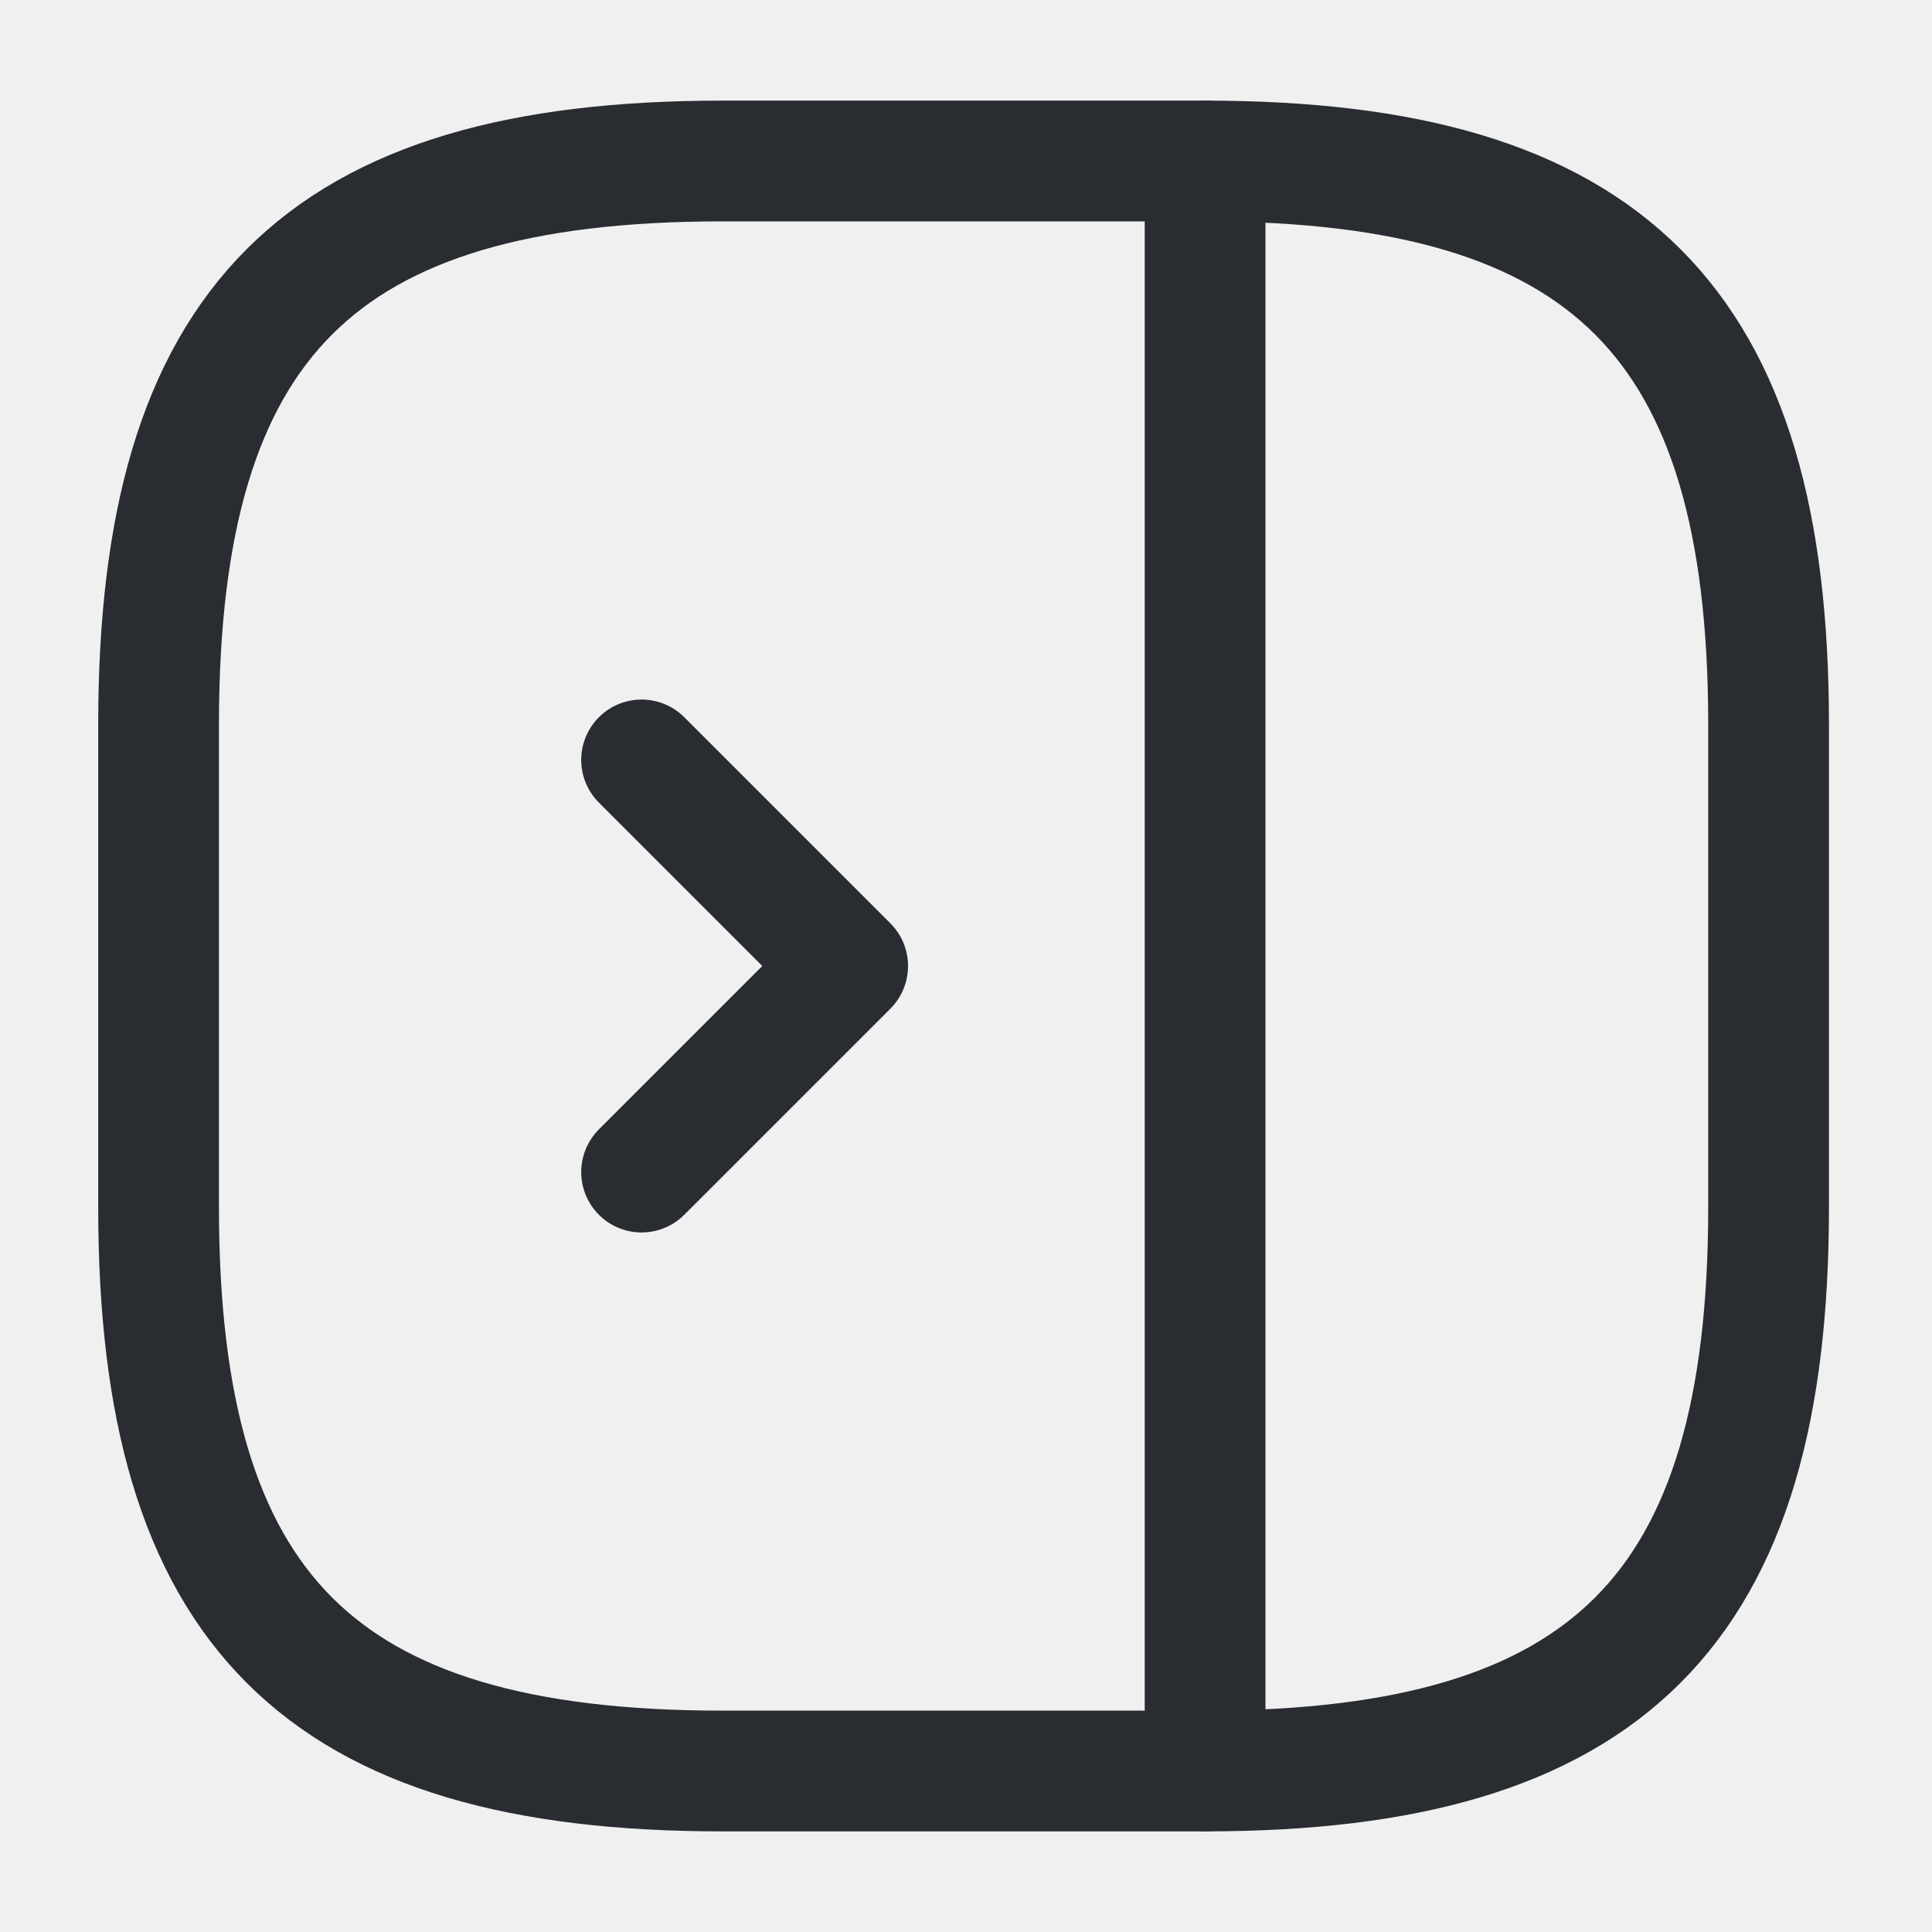
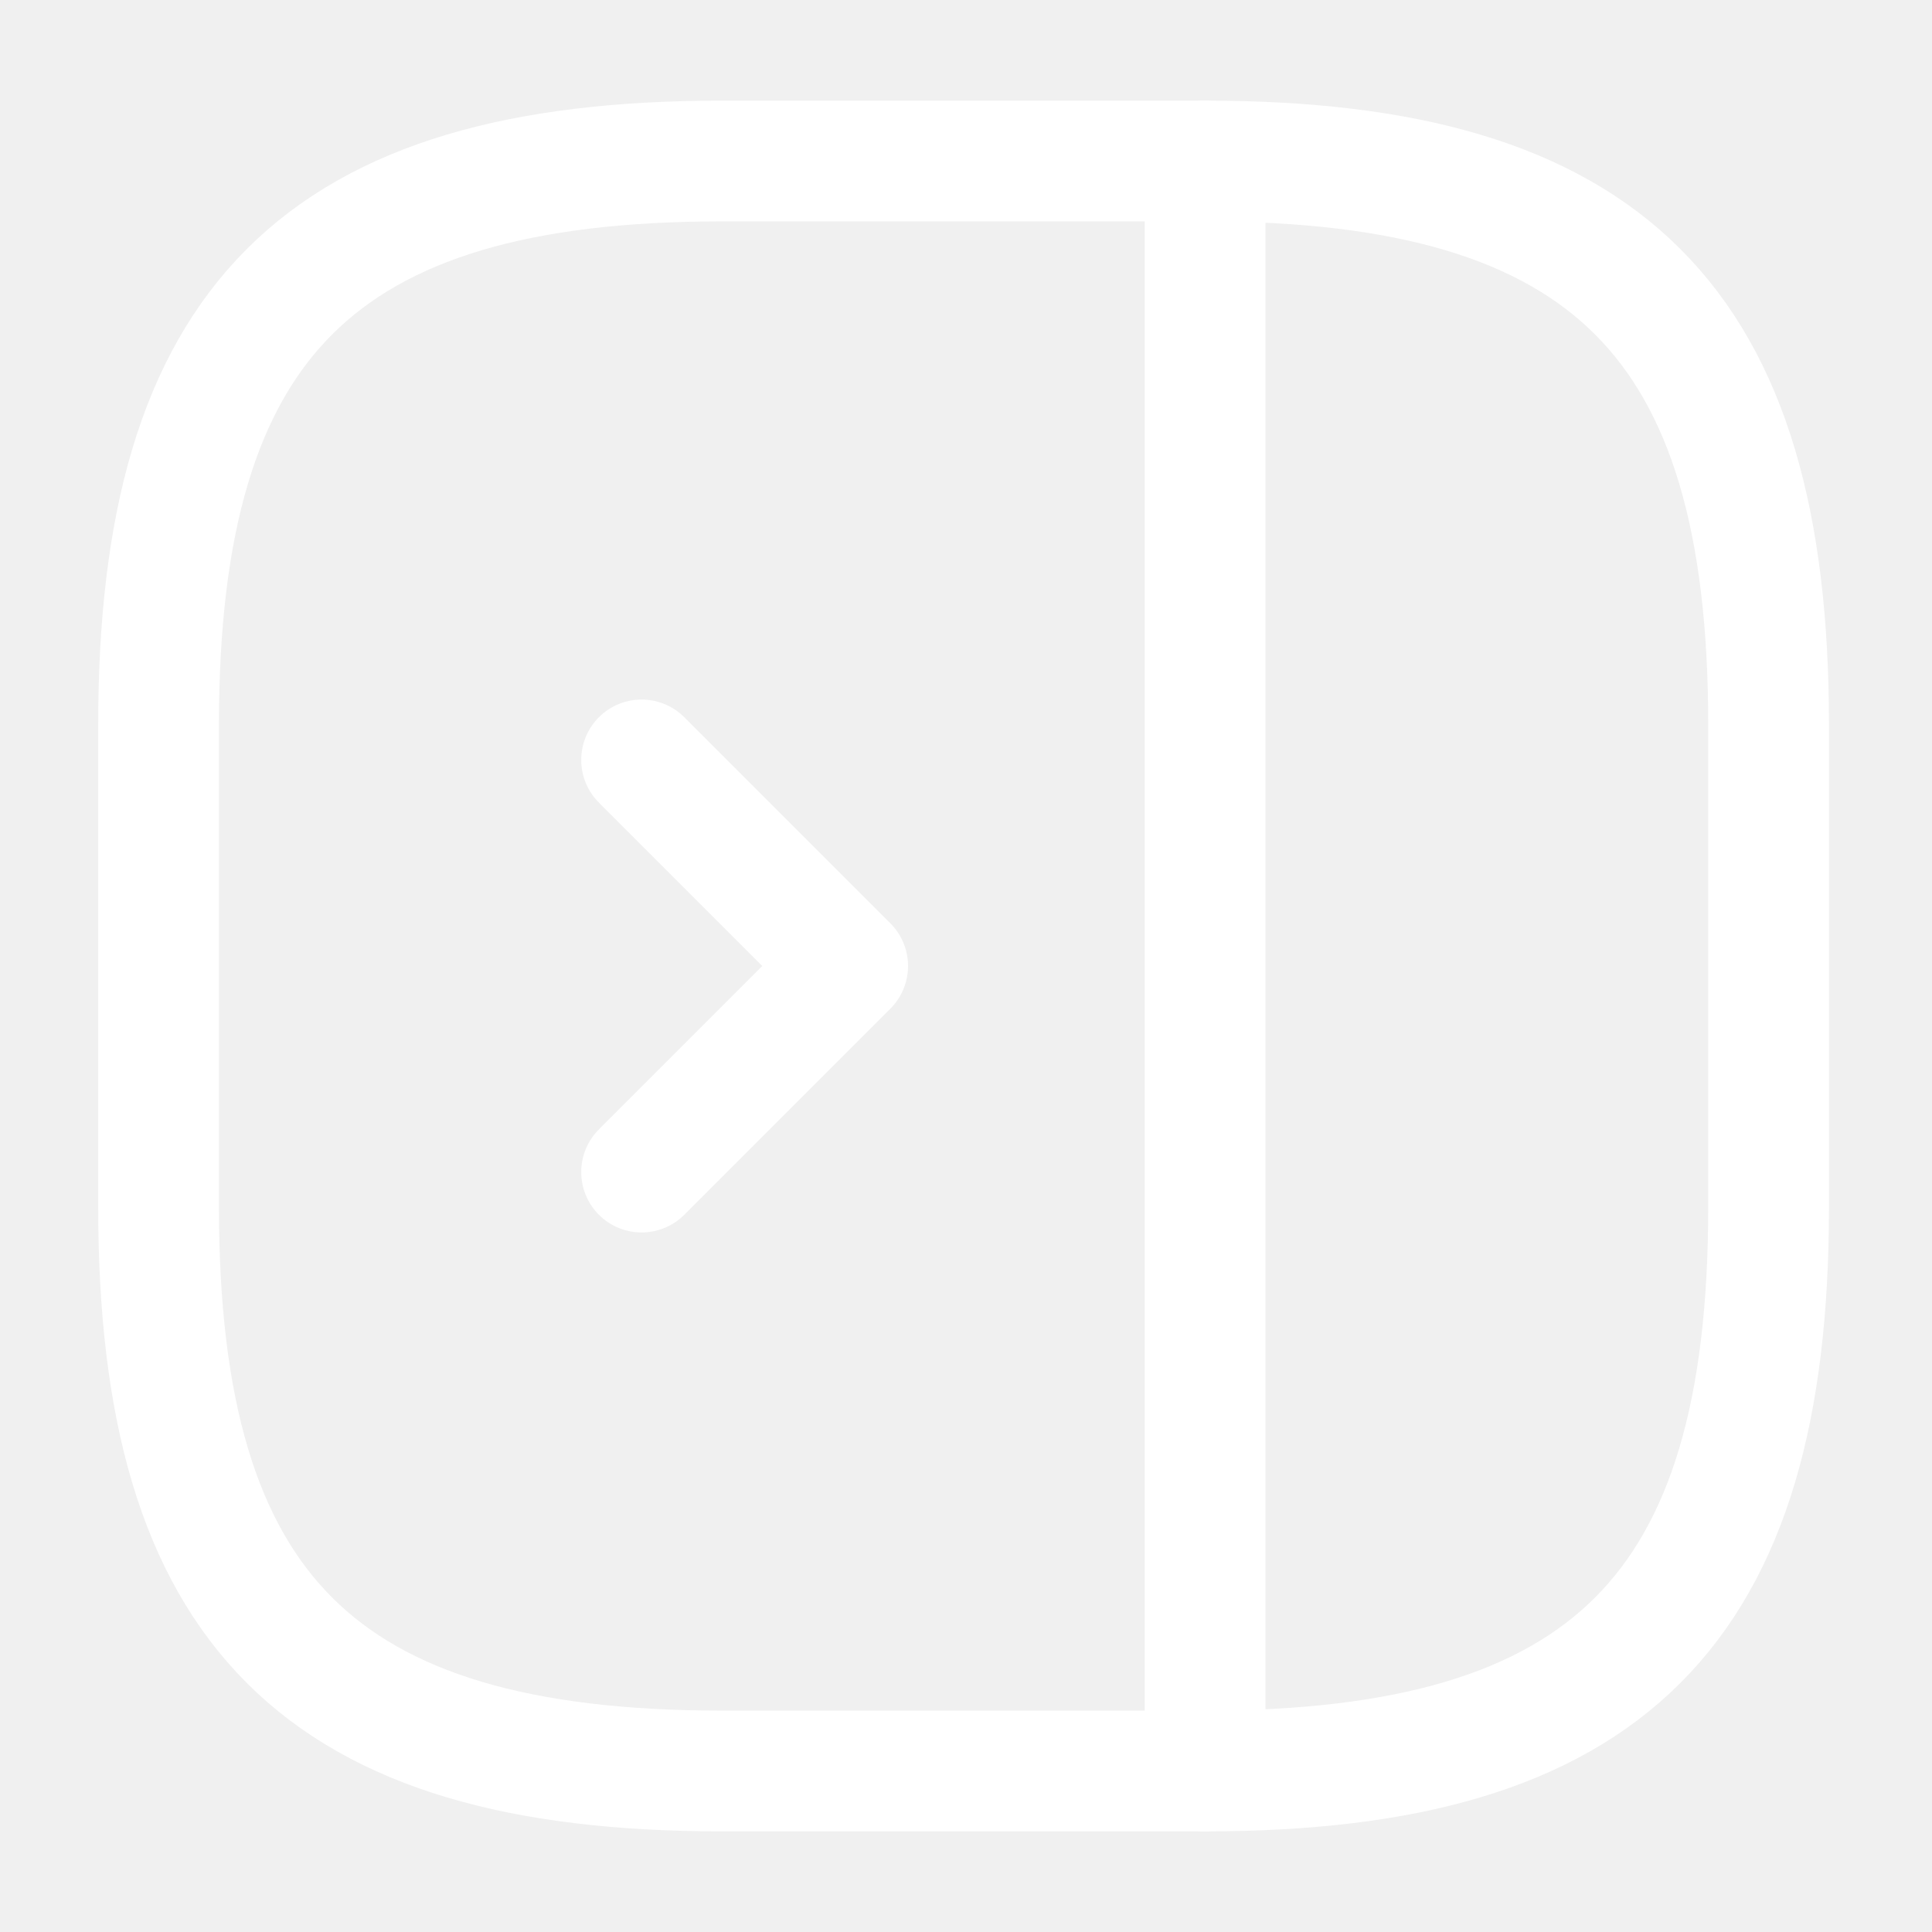
<svg xmlns="http://www.w3.org/2000/svg" width="800px" height="800px" viewBox="0 0 24 24" fill="none">
-   <path d="M21.97 15V9C21.97 4 19.97 2 14.97 2H8.97C3.97 2 1.97 4 1.97 9V15C1.97 20 3.97 22 8.97 22H14.97C19.97 22 21.97 20 21.97 15Z" stroke="#292D32" stroke-width="1.5" stroke-linecap="round" stroke-linejoin="round" />
-   <path d="M14.97 2V22" stroke="#292D32" stroke-width="1.5" stroke-linecap="round" stroke-linejoin="round" />
-   <path d="M7.97 9.44L10.53 12L7.97 14.56" stroke="#292D32" stroke-width="1.5" stroke-linecap="round" stroke-linejoin="round" />
+   <path d="M21.97 15V9C21.97 4 19.97 2 14.97 2H8.97C3.97 2 1.97 4 1.97 9V15C1.97 20 3.97 22 8.97 22H14.97C19.97 22 21.97 20 21.97 15Z" stroke="#ffffff" stroke-width="1.5" stroke-linecap="round" stroke-linejoin="round" />
+   <path d="M14.97 2V22" stroke="#ffffff" stroke-width="1.5" stroke-linecap="round" stroke-linejoin="round" />
+   <path d="M7.97 9.44L10.53 12L7.97 14.56" stroke="#ffffff" stroke-width="1.5" stroke-linecap="round" stroke-linejoin="round" />
</svg>
